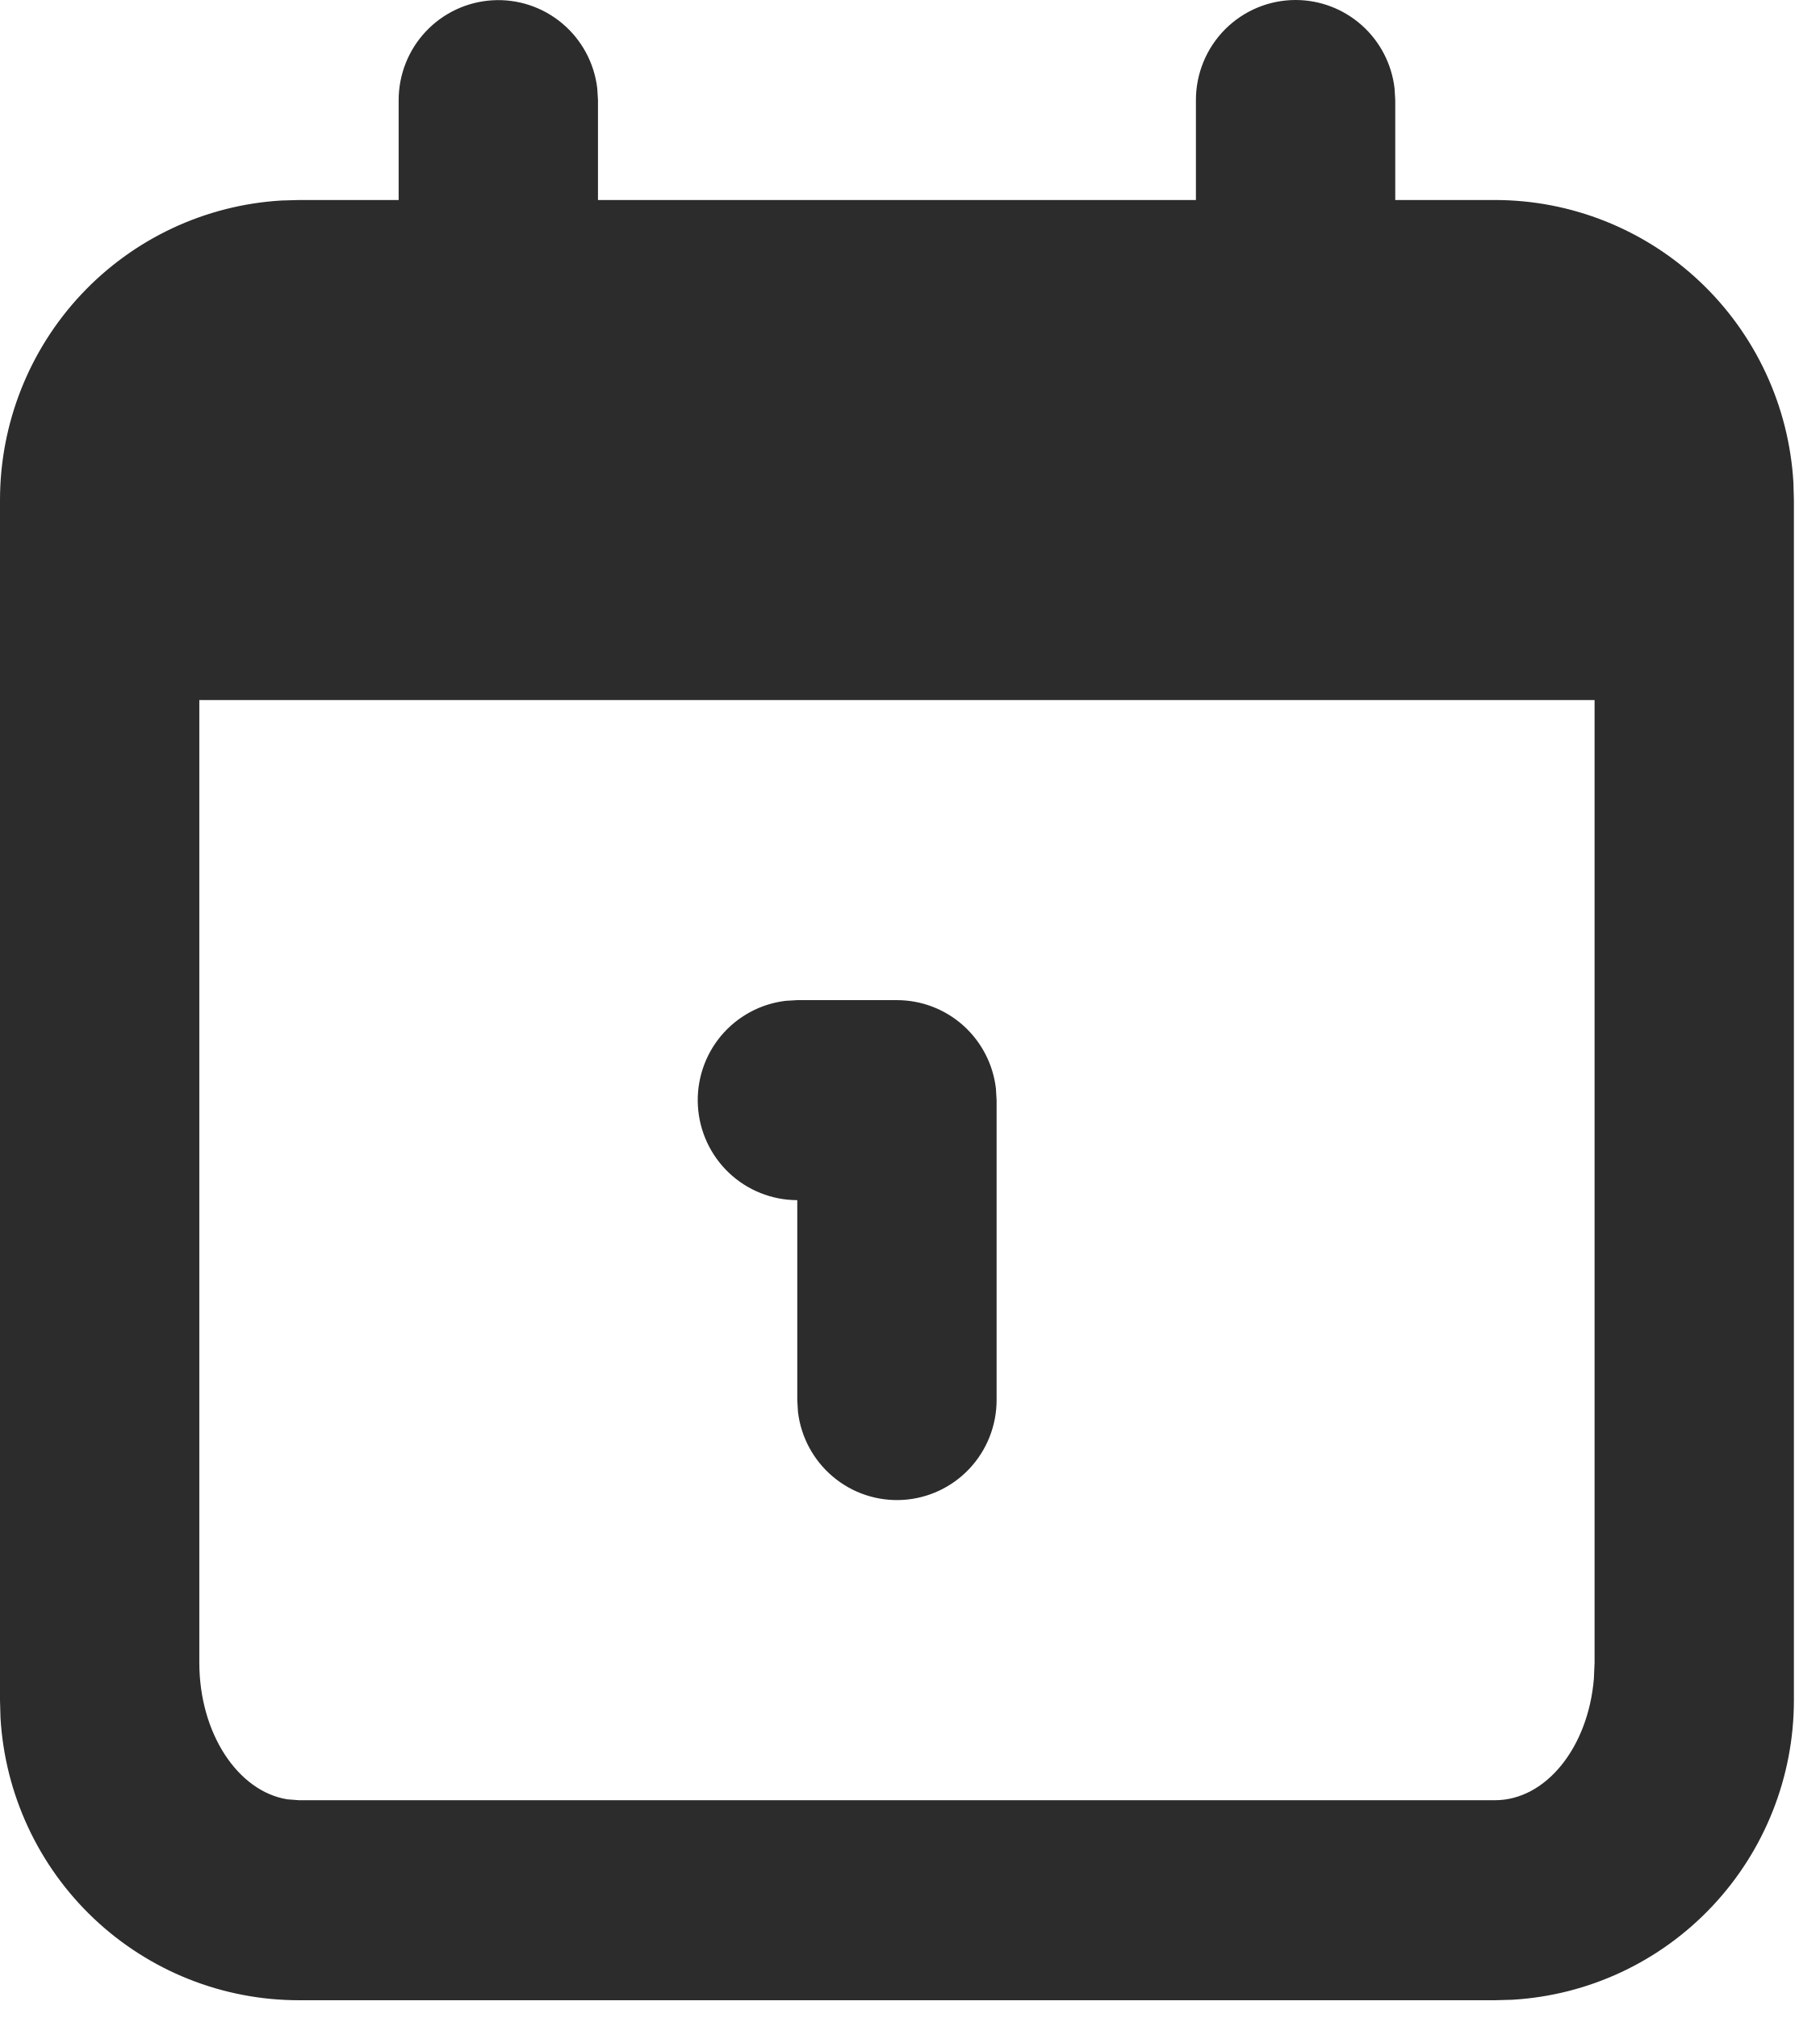
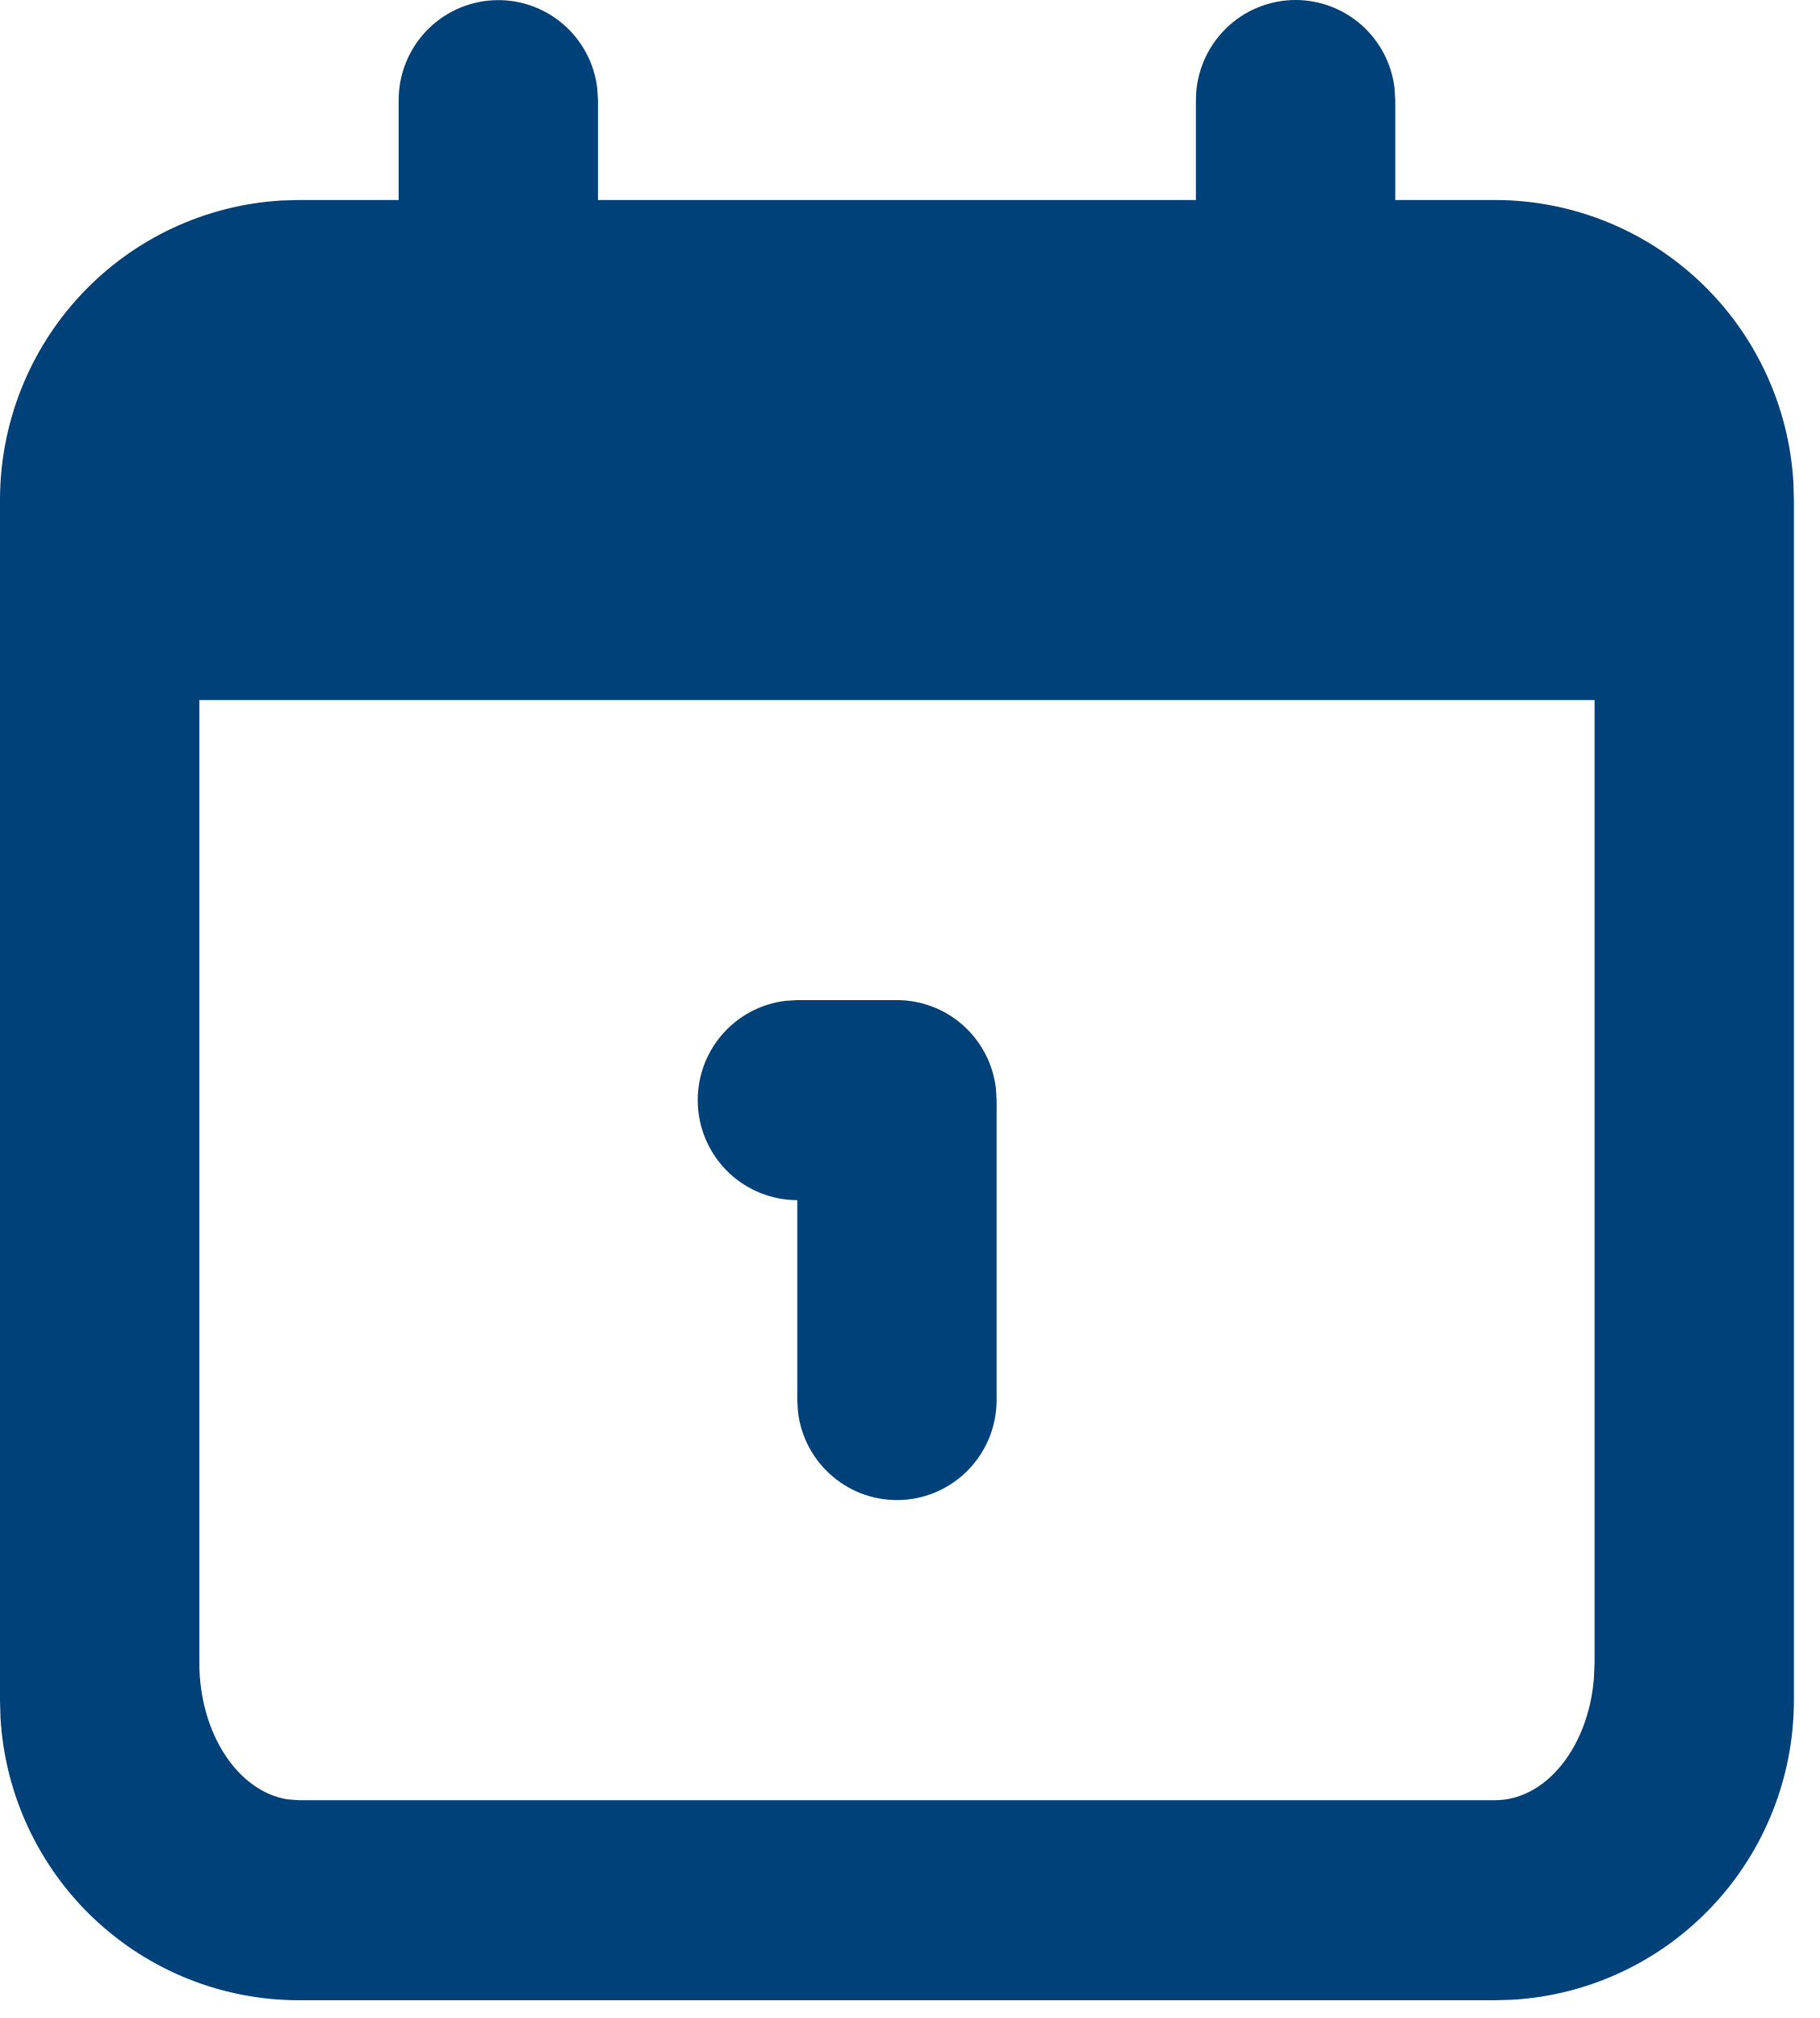
<svg xmlns="http://www.w3.org/2000/svg" width="55" height="61" viewBox="0 0 55 61" fill="none">
-   <path d="M39.168 0C39.906 9.76803e-05 40.618 0.272 41.17 0.764C41.721 1.256 42.074 1.934 42.16 2.669L42.181 3.023V6.046H45.194C47.499 6.046 49.718 6.93 51.395 8.517C53.073 10.104 54.083 12.274 54.218 14.584L54.233 15.116V51.394C54.233 53.707 53.352 55.933 51.77 57.616C50.189 59.3 48.026 60.313 45.724 60.448L45.194 60.463H9.039C6.733 60.464 4.515 59.58 2.837 57.993C1.16 56.406 0.15 54.235 0.015 51.926L1.40416e-08 51.394V15.116C-0 12.803 0.881 10.576 2.462 8.893C4.044 7.21 6.207 6.197 8.509 6.061L9.039 6.046H12.052V3.023C12.053 2.253 12.347 1.511 12.874 0.951C13.401 0.391 14.121 0.054 14.888 0.009C15.655 -0.037 16.41 0.214 16.998 0.708C17.587 1.203 17.966 1.904 18.056 2.669L18.078 3.023V6.046H36.155V3.023C36.155 2.221 36.473 1.452 37.038 0.885C37.603 0.319 38.369 0 39.168 0ZM48.207 21.162H6.026V50.26C6.026 52.392 7.189 54.148 8.686 54.39L9.039 54.417H45.194C46.74 54.417 48.014 52.815 48.186 50.744L48.207 50.26V21.162Z" fill="#2C2C2C" />
-   <path d="M27.116 30.232C27.854 30.232 28.567 30.504 29.118 30.996C29.669 31.488 30.022 32.166 30.108 32.901L30.129 33.255V42.324C30.128 43.095 29.834 43.836 29.307 44.396C28.78 44.957 28.059 45.294 27.293 45.339C26.526 45.384 25.771 45.134 25.183 44.639C24.594 44.145 24.215 43.443 24.124 42.678L24.103 42.324V36.278C23.335 36.277 22.597 35.982 22.038 35.453C21.48 34.924 21.144 34.201 21.099 33.432C21.054 32.663 21.303 31.905 21.796 31.314C22.289 30.724 22.988 30.344 23.751 30.253L24.103 30.232H27.116Z" fill="#2C2C2C" />
+   <path d="M39.168 0C39.906 9.76803e-05 40.618 0.272 41.17 0.764C41.721 1.256 42.074 1.934 42.16 2.669L42.181 3.023V6.046H45.194C47.499 6.046 49.718 6.93 51.395 8.517C53.073 10.104 54.083 12.274 54.218 14.584L54.233 15.116V51.394C54.233 53.707 53.352 55.933 51.77 57.616C50.189 59.3 48.026 60.313 45.724 60.448L45.194 60.463H9.039C6.733 60.464 4.515 59.58 2.837 57.993C1.16 56.406 0.15 54.235 0.015 51.926L1.40416e-08 51.394V15.116C-0 12.803 0.881 10.576 2.462 8.893C4.044 7.21 6.207 6.197 8.509 6.061L9.039 6.046H12.052V3.023C12.053 2.253 12.347 1.511 12.874 0.951C13.401 0.391 14.121 0.054 14.888 0.009C15.655 -0.037 16.41 0.214 16.998 0.708C17.587 1.203 17.966 1.904 18.056 2.669L18.078 3.023V6.046H36.155V3.023C36.155 2.221 36.473 1.452 37.038 0.885C37.603 0.319 38.369 0 39.168 0ZM48.207 21.162H6.026V50.26C6.026 52.392 7.189 54.148 8.686 54.39L9.039 54.417H45.194C46.74 54.417 48.014 52.815 48.186 50.744L48.207 50.26V21.162Z" fill="#00417A" />
+   <path d="M27.116 30.231C27.854 30.232 28.567 30.503 29.118 30.995C29.669 31.488 30.022 32.166 30.108 32.901L30.129 33.255V42.324C30.128 43.095 29.834 43.836 29.307 44.396C28.78 44.956 28.059 45.294 27.293 45.339C26.526 45.384 25.771 45.134 25.183 44.639C24.594 44.145 24.215 43.443 24.124 42.678L24.103 42.324V36.278C23.335 36.277 22.597 35.982 22.038 35.453C21.48 34.924 21.144 34.201 21.099 33.432C21.054 32.663 21.303 31.905 21.796 31.314C22.289 30.723 22.988 30.344 23.751 30.253L24.103 30.231H27.116Z" fill="#00417A" />
</svg>
